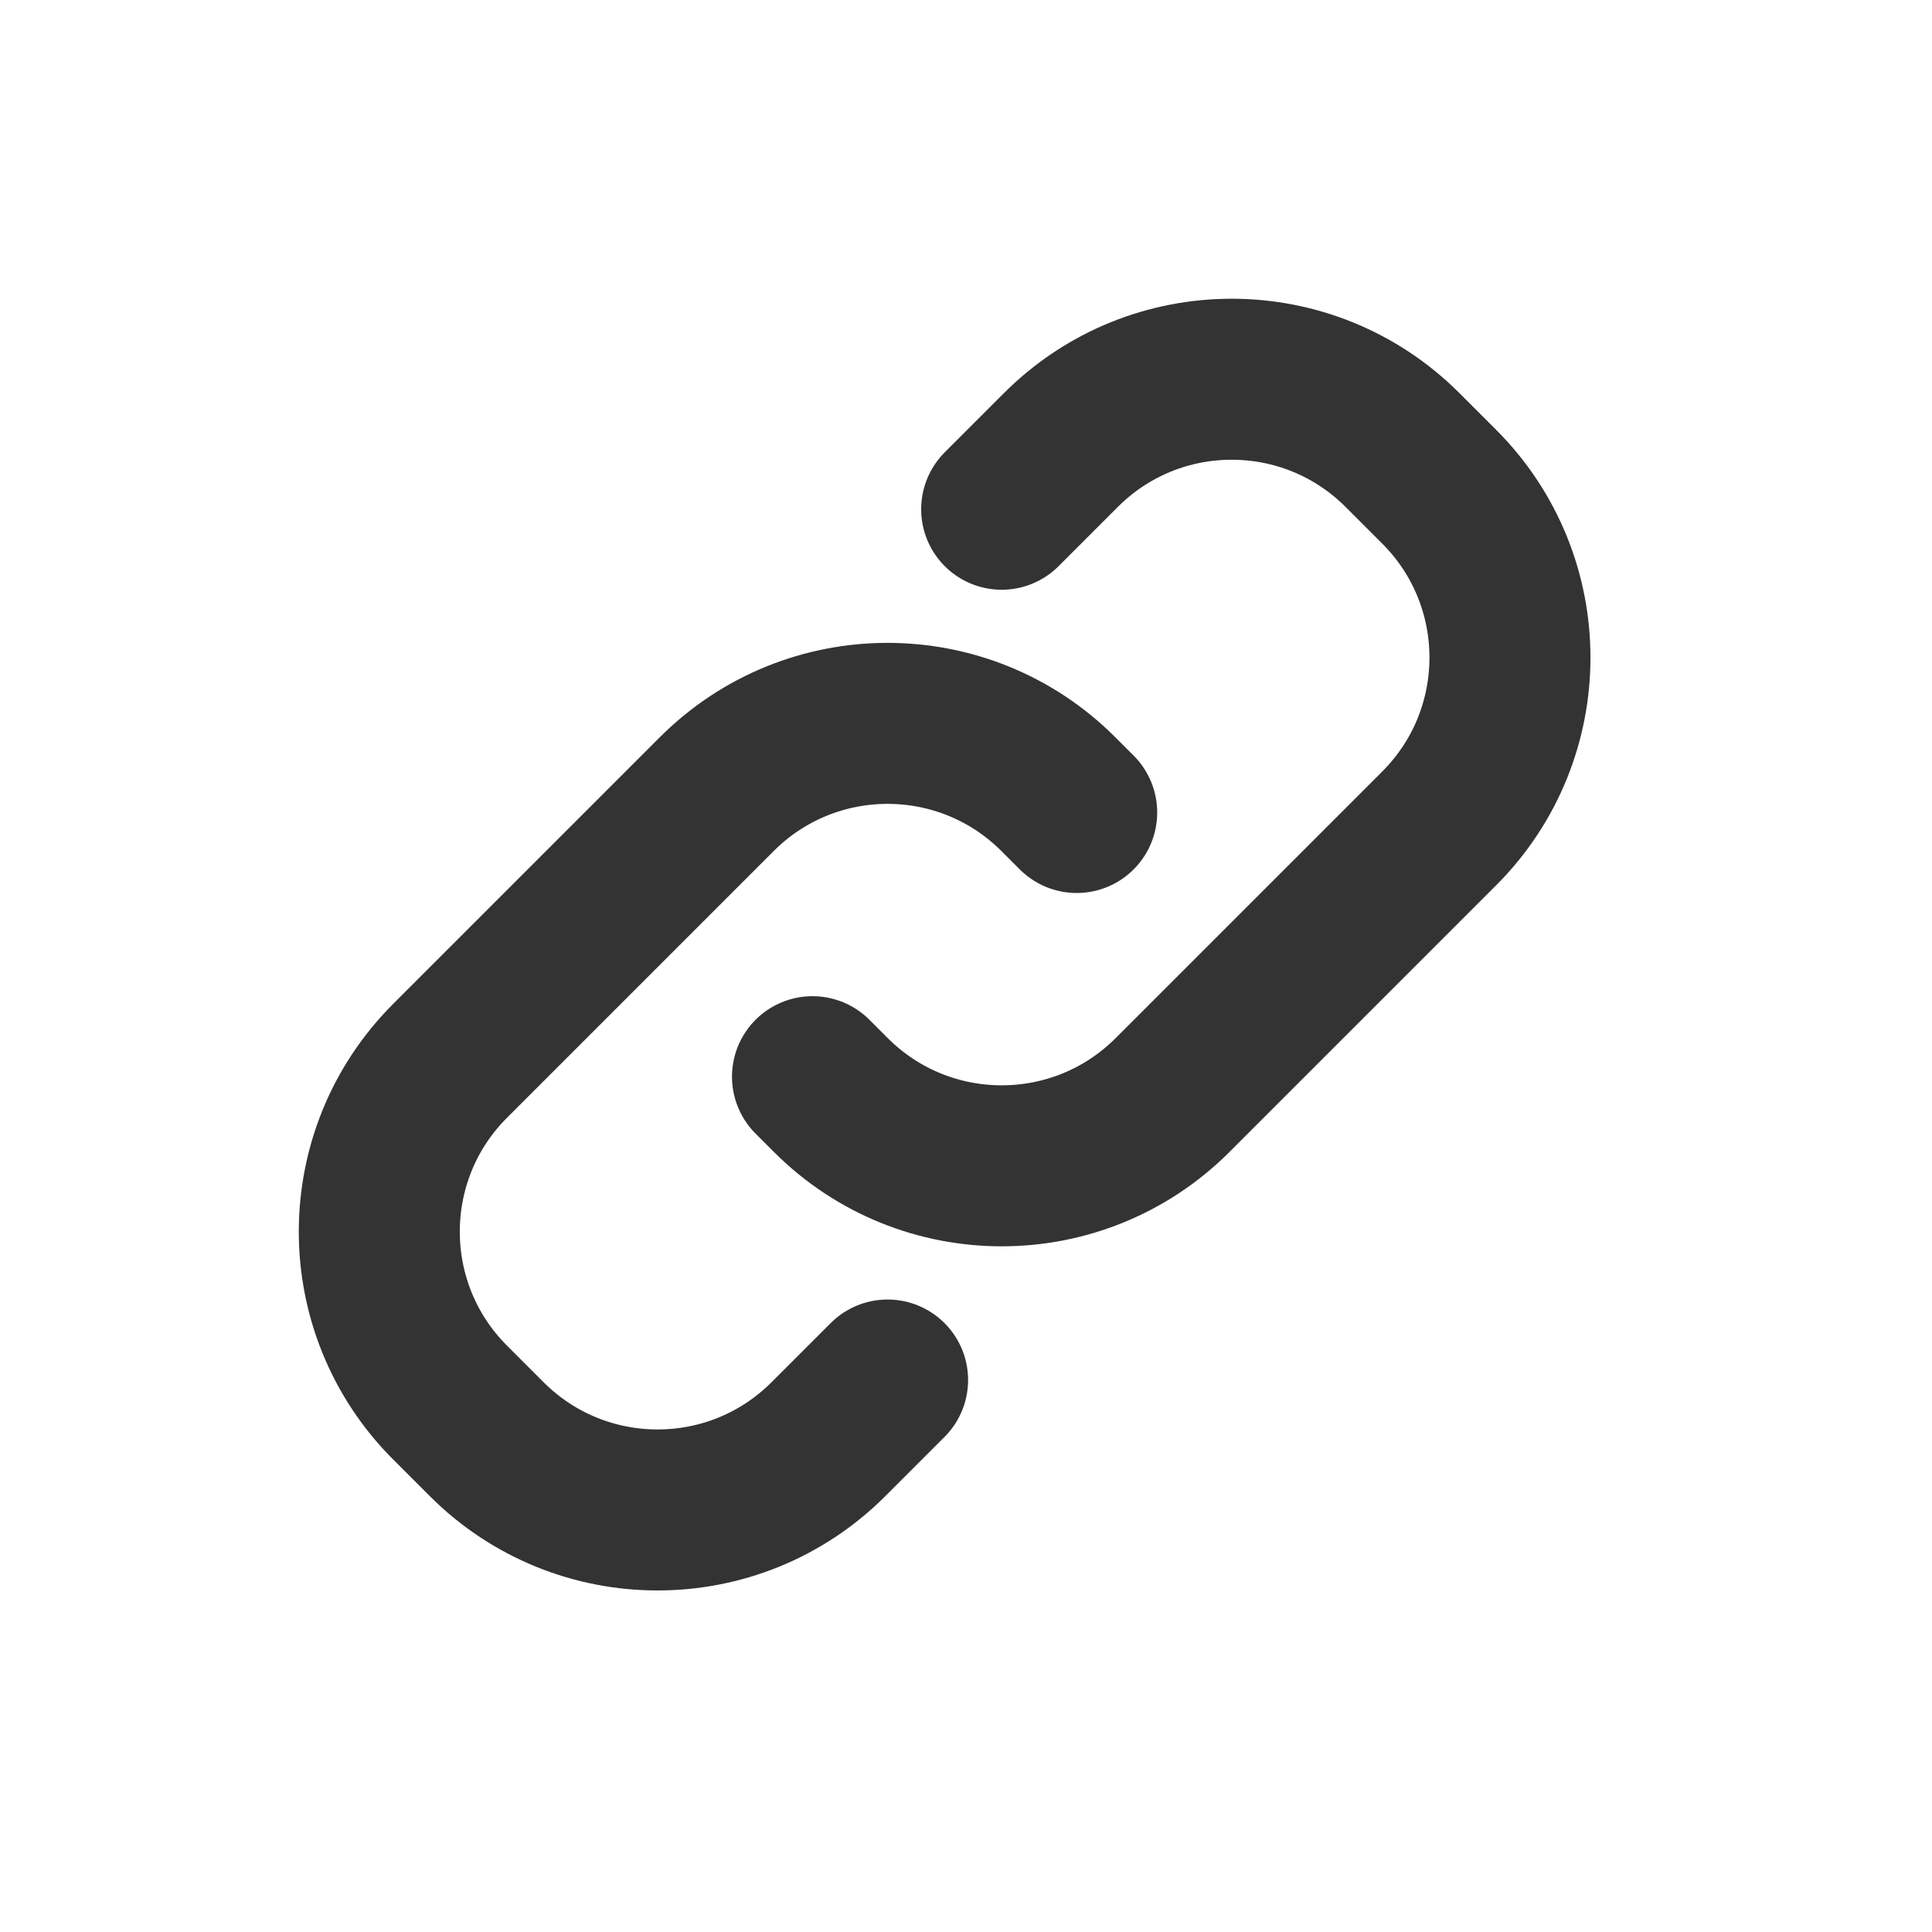
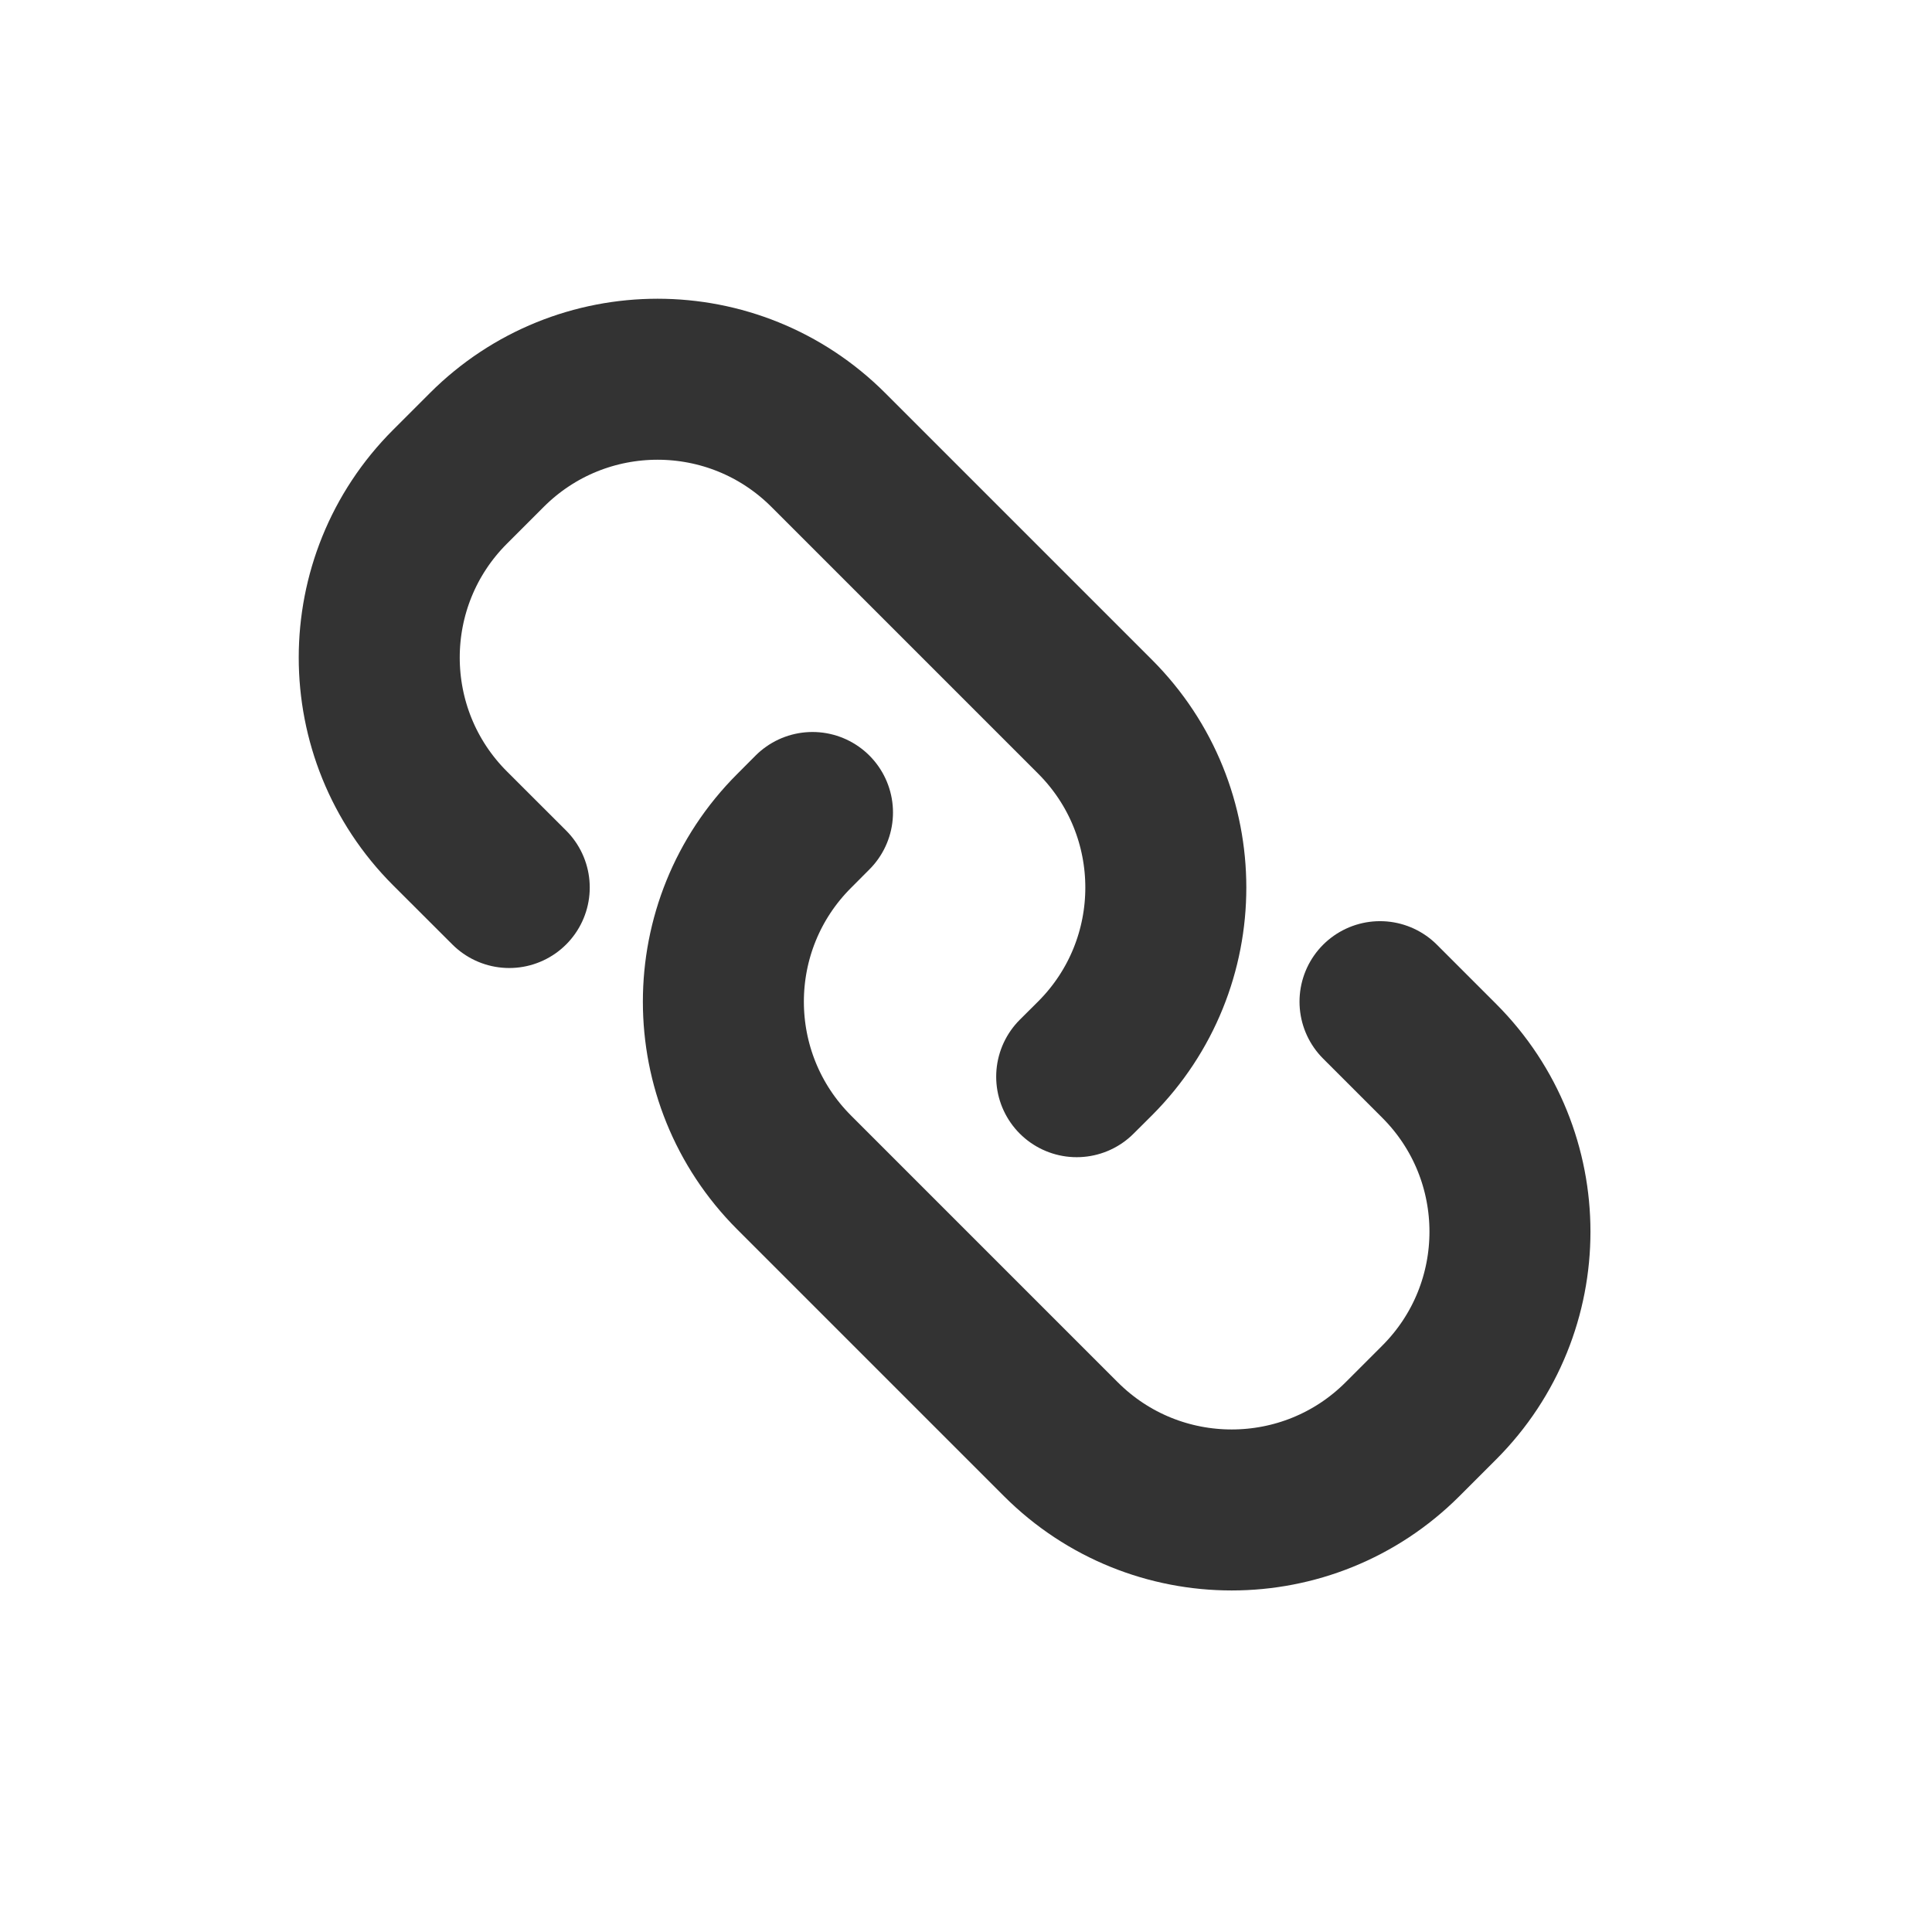
<svg xmlns="http://www.w3.org/2000/svg" width="24" height="24" viewBox="0 0 24 24" fill="none" stroke="currentColor" stroke-width="2" stroke-linecap="round" stroke-linejoin="round" class="hicon hicon-link">
-   <path d="M11.026 17.143L10.29 17.879C9.118 19.05 7.219 19.05 6.047 17.879L5.59 17.422C4.419 16.25 4.419 14.351 5.59 13.179L8.904 9.865C10.076 8.693 11.975 8.693 13.147 9.865L13.375 10.093" stroke="#333333" stroke-width="2" stroke-linecap="round" stroke-linejoin="round" />
-   <path d="M12.443 6.326L13.179 5.59C14.351 4.418 16.25 4.418 17.422 5.59L17.879 6.047C19.05 7.219 19.05 9.118 17.879 10.29L14.565 13.604C13.393 14.775 11.494 14.775 10.322 13.604L10.093 13.375" stroke="#333333" stroke-width="2" stroke-linecap="round" stroke-linejoin="round" />
+   <path d="M17.143 12.443L17.879 13.179C19.05 14.351 19.05 16.25 17.879 17.422L17.422 17.879C16.25 19.05 14.351 19.05 13.179 17.879L9.865 14.565C8.693 13.393 8.693 11.493 9.865 10.322L10.093 10.093" stroke="#333333" stroke-width="2" stroke-linecap="round" stroke-linejoin="round" />
+   <path d="M6.326 11.025L5.59 10.29C4.418 9.118 4.418 7.219 5.59 6.047L6.047 5.59C7.219 4.418 9.118 4.418 10.29 5.59L13.604 8.904C14.775 10.076 14.775 11.975 13.604 13.147L13.375 13.375" stroke="#333333" stroke-width="2" stroke-linecap="round" stroke-linejoin="round" />
</svg>
